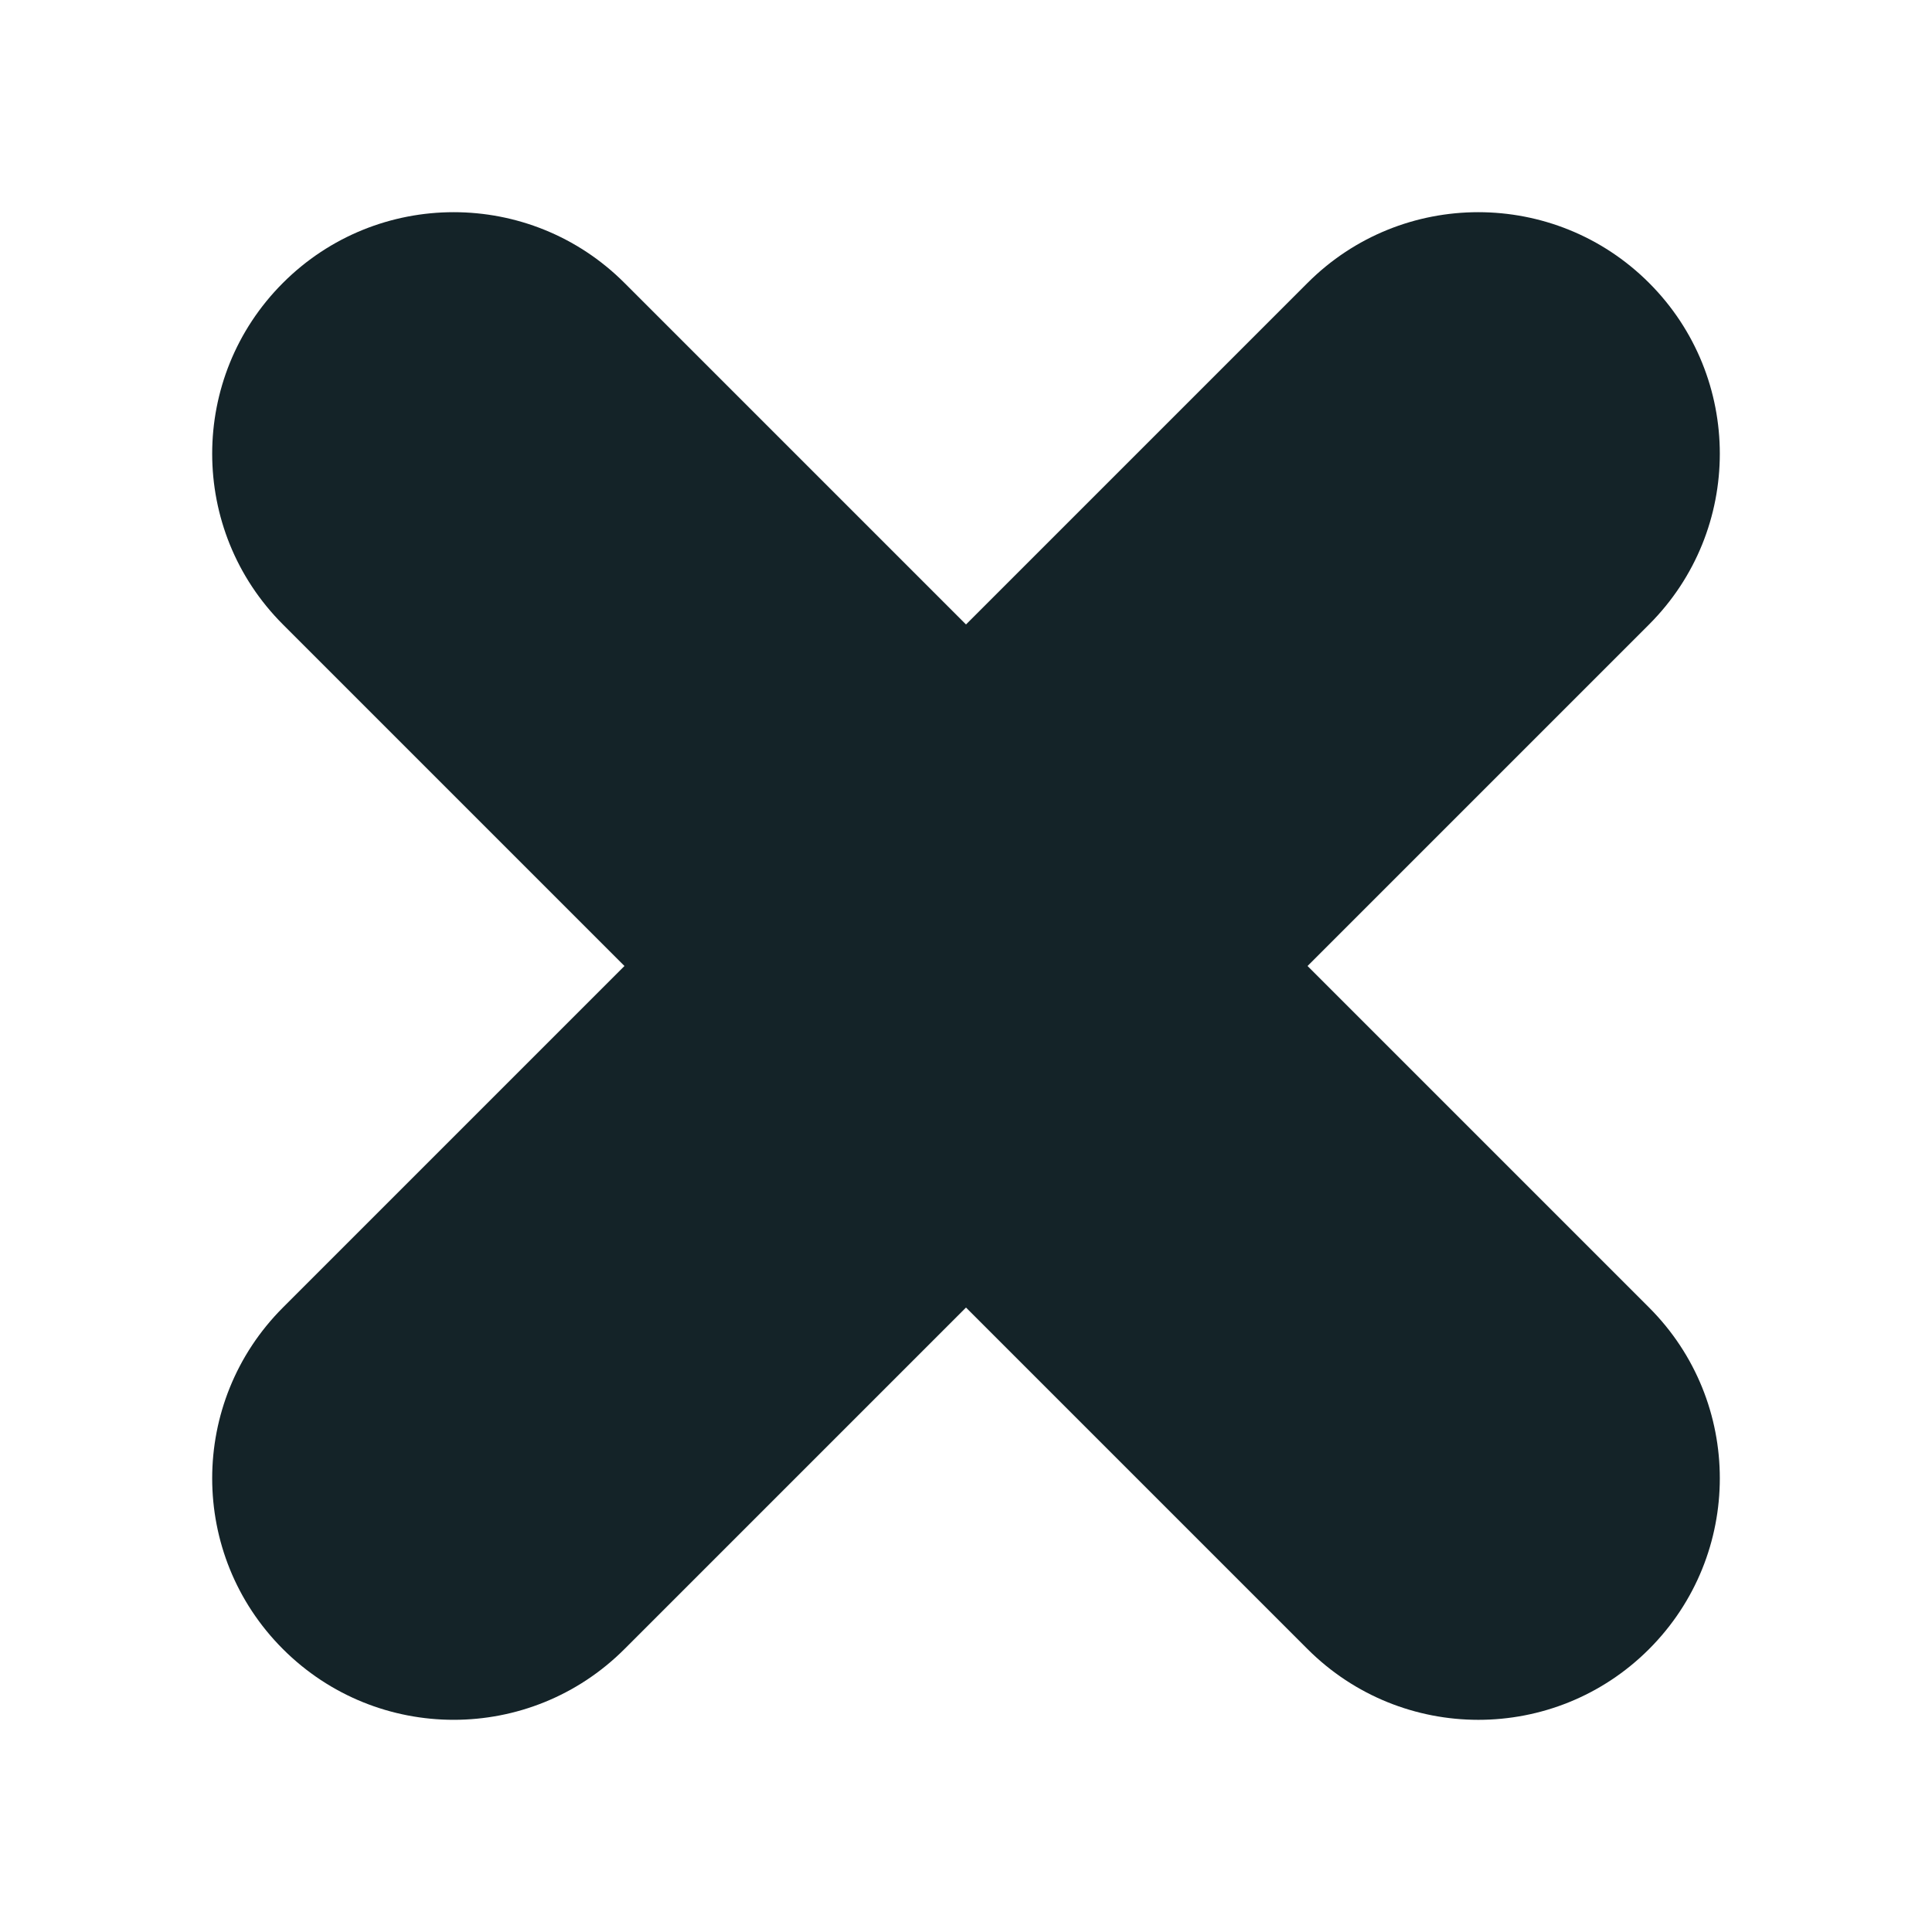
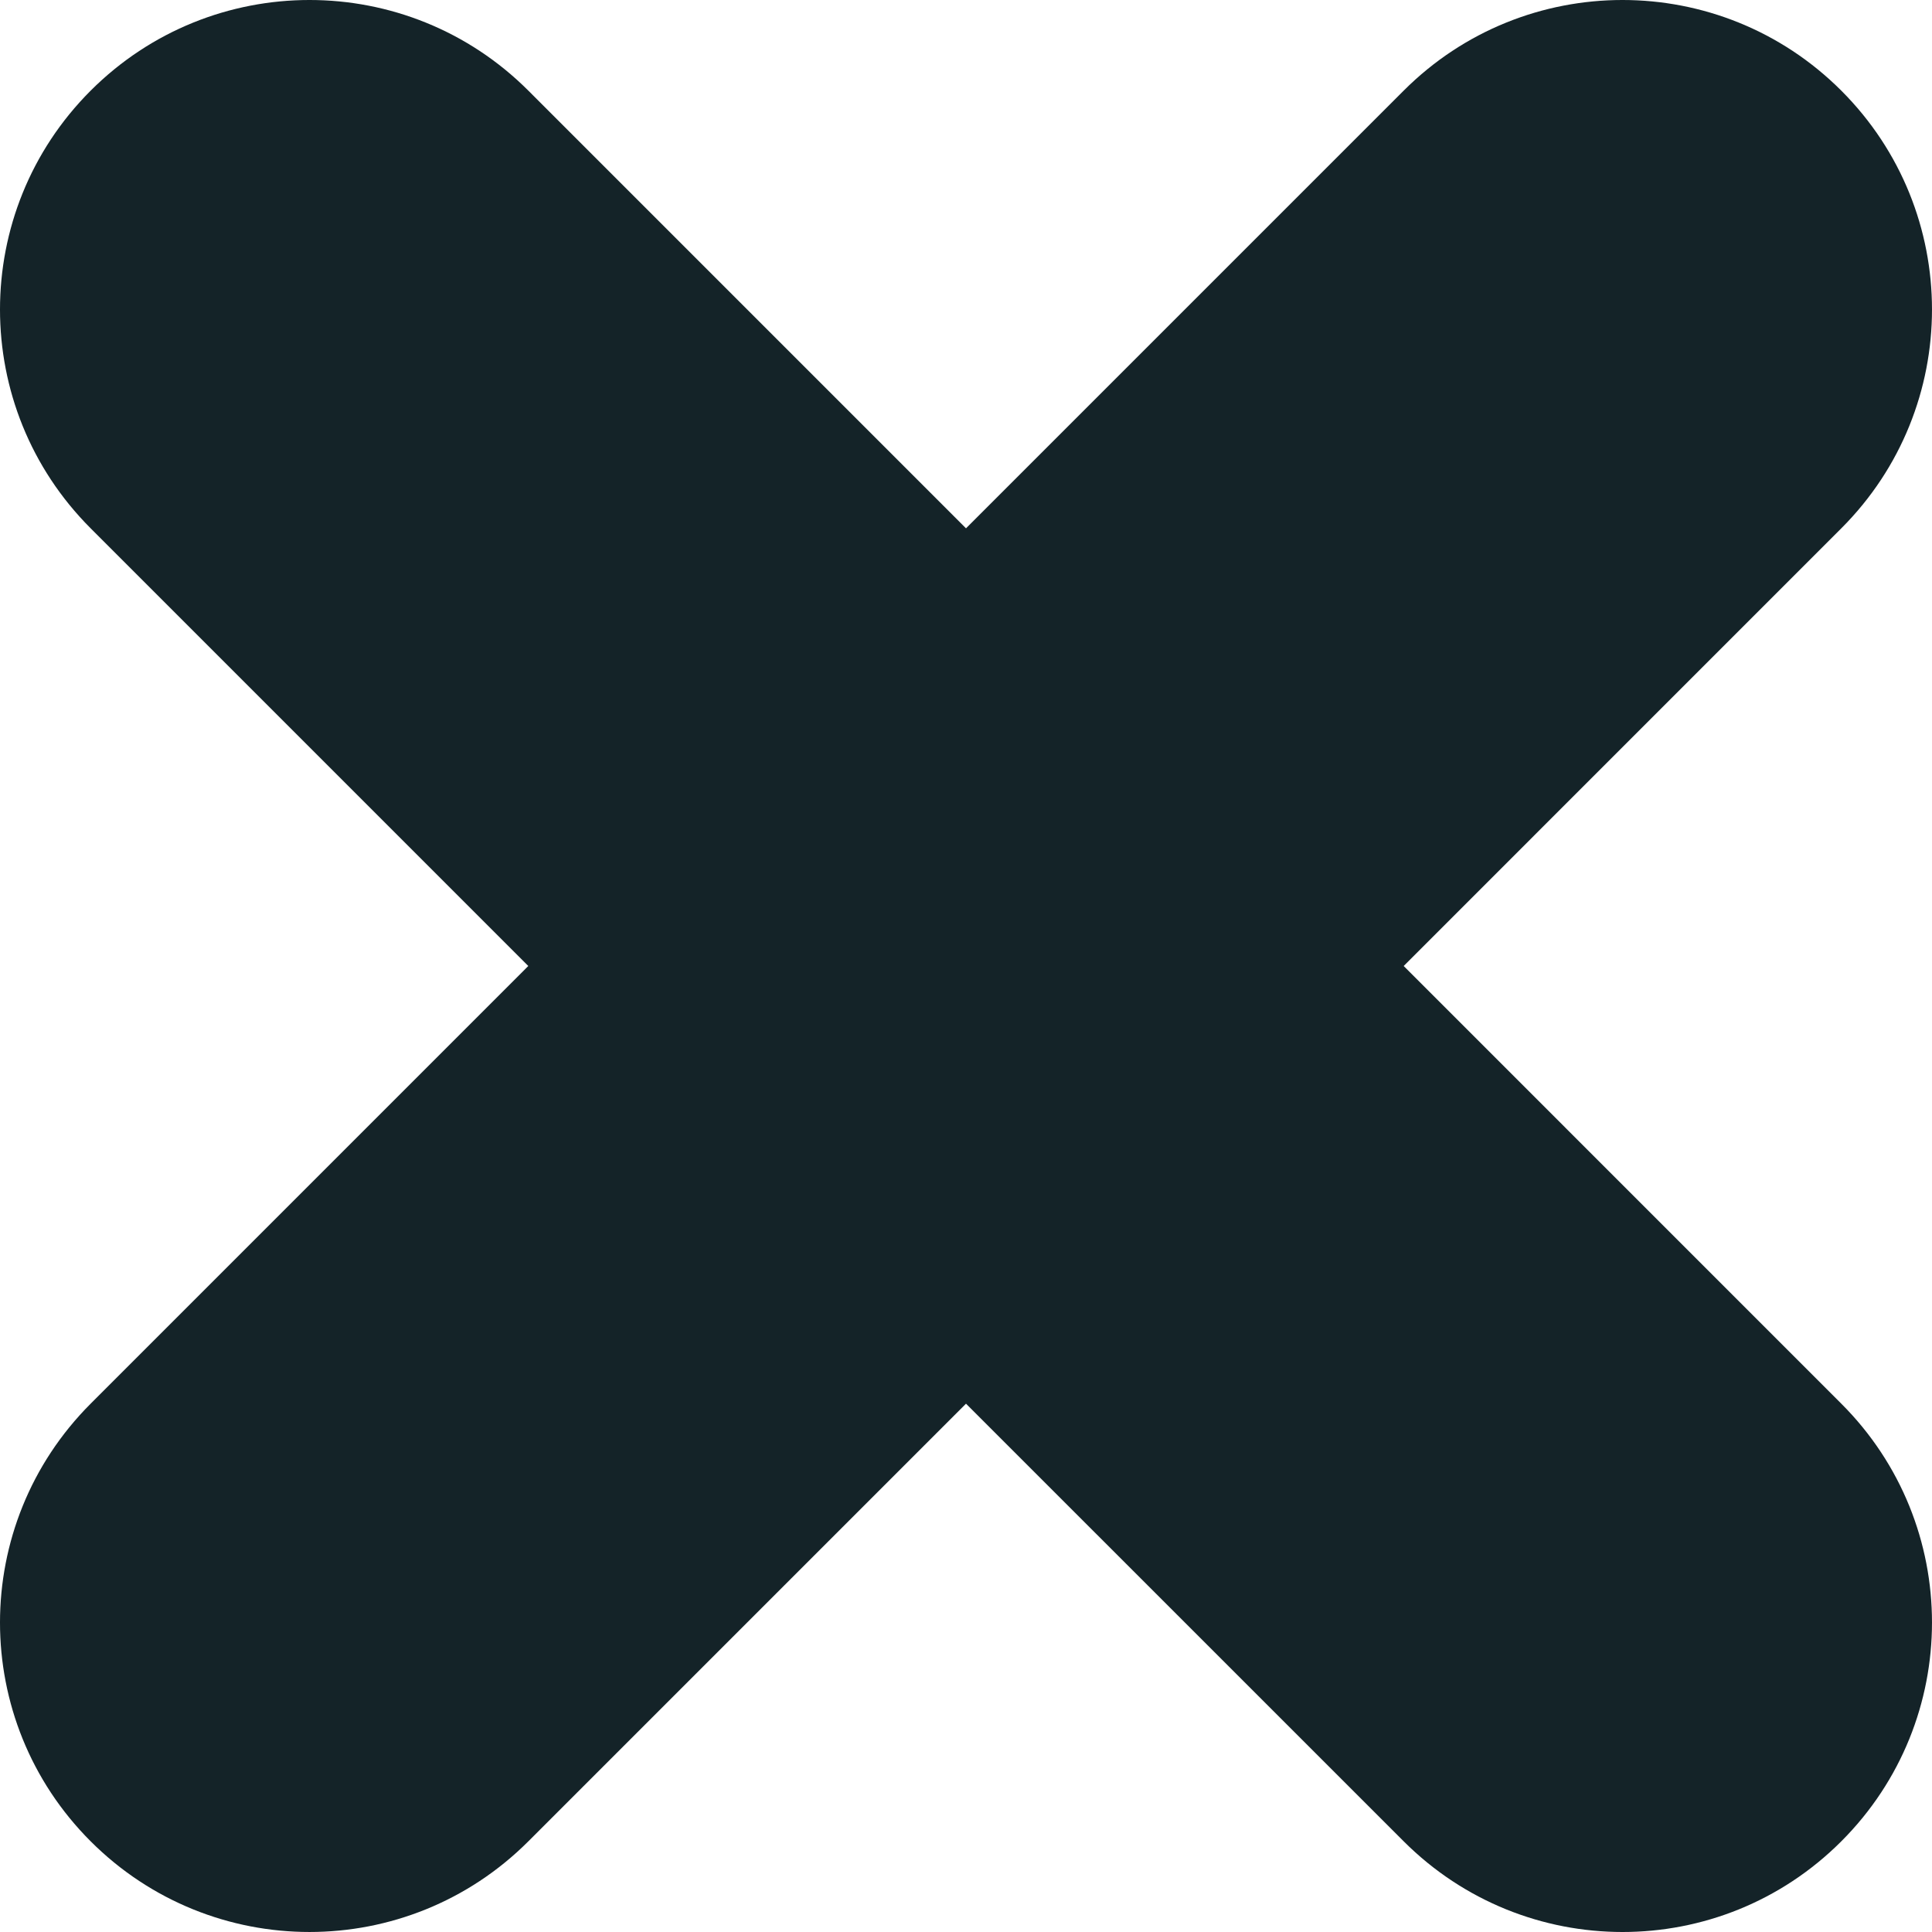
<svg xmlns="http://www.w3.org/2000/svg" version="1.1" id="Layer_1" x="0px" y="0px" width="50px" height="50px" viewBox="0 0 50 50" enable-background="new 0 0 50 50" xml:space="preserve">
-   <g>
-     <g>
-       <path fill="#142328" d="M42.678,16.161L16.161,42.678c-2.441,2.441-6.398,2.441-8.839,0c-2.441-2.441-2.441-6.396,0-8.839    L33.839,7.322c2.44-2.441,6.397-2.441,8.839,0C45.119,9.763,45.119,13.72,42.678,16.161z" />
-     </g>
-   </g>
-   <g>
-     <g>
-       <path fill="#142328" d="M16.161,7.322l26.517,26.517c2.441,2.44,2.441,6.397,0,8.839c-2.441,2.442-6.396,2.441-8.839,0    L7.322,16.161c-2.441-2.441-2.441-6.397,0-8.839C9.763,4.881,13.72,4.881,16.161,7.322z" />
-     </g>
-   </g>
+   <path fill="#142328" d="M36.327,25l11.326-11.327c3.129-3.128,3.129-8.199,0-11.327c-3.128-3.128-8.199-3.128-11.326,0L25,13.673  L13.674,2.346c-3.129-3.128-8.199-3.128-11.328,0c-3.128,3.129-3.128,8.198,0,11.327L13.672,25L2.346,36.327  c-3.128,3.131-3.128,8.198,0,11.326c3.129,3.129,8.199,3.129,11.328,0L25,36.327l11.327,11.326c3.131,3.129,8.198,3.13,11.326,0  c3.129-3.128,3.129-8.199,0-11.326L36.327,25z" />
</svg>
